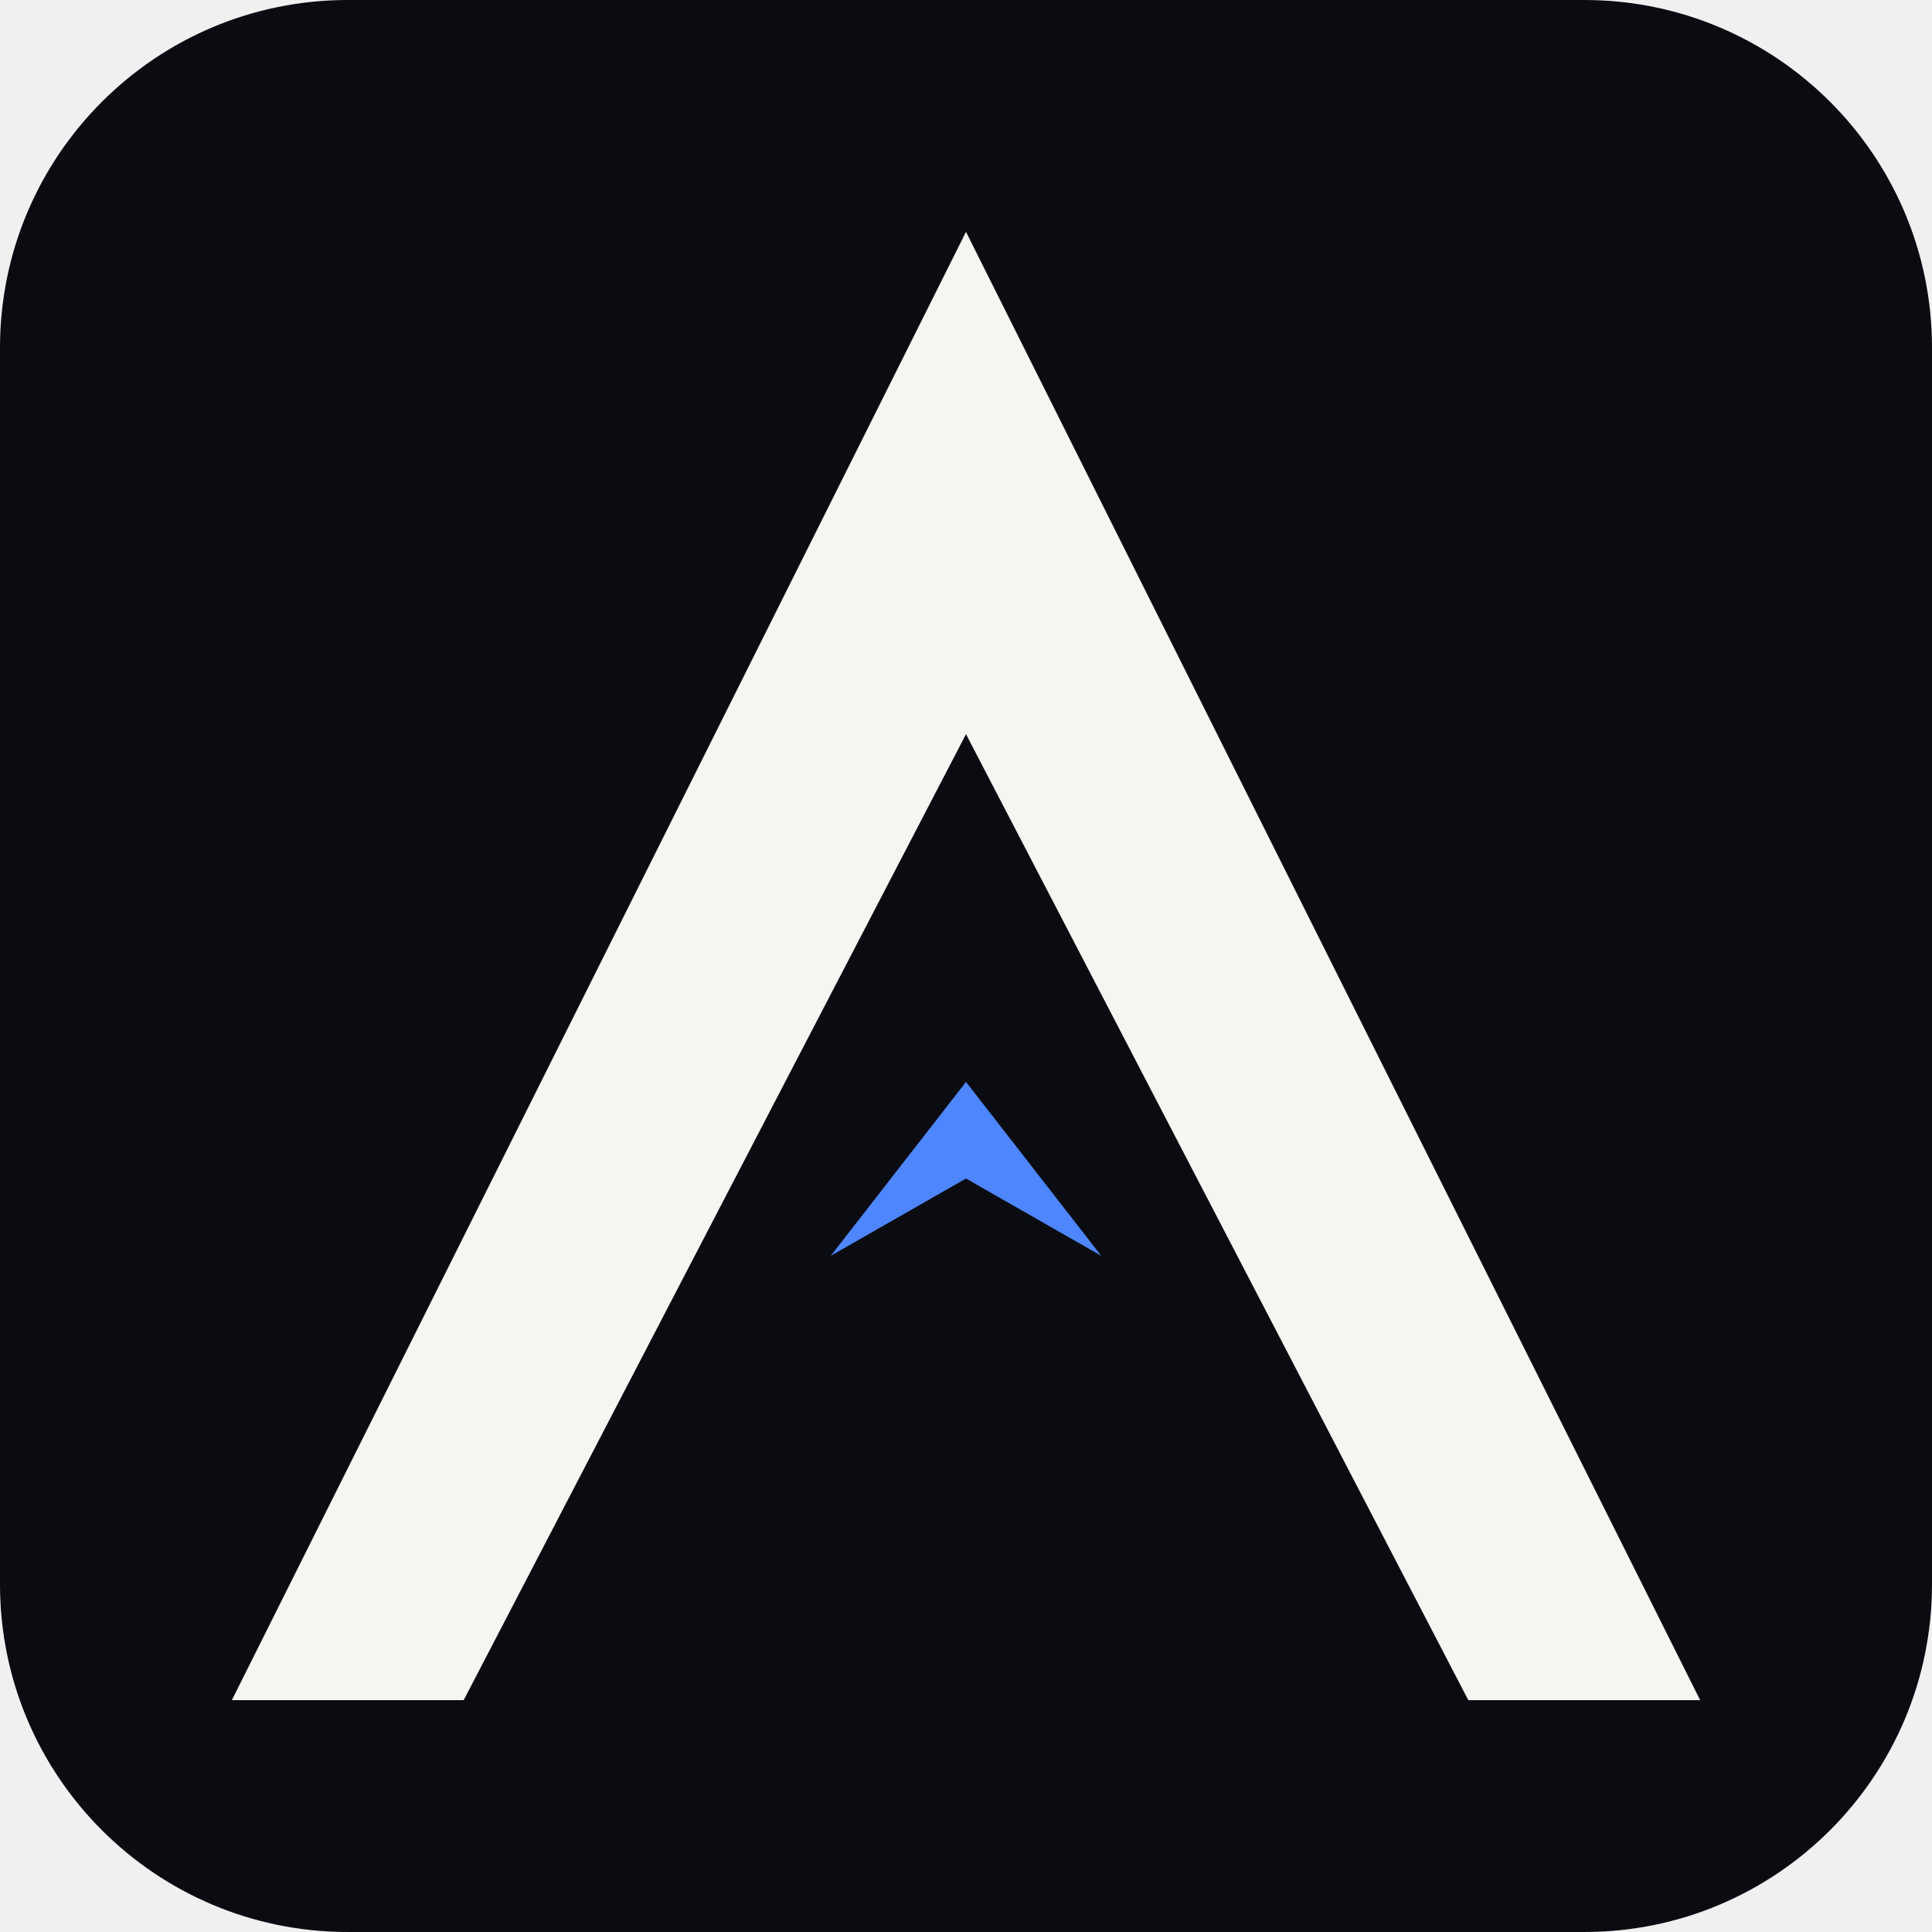
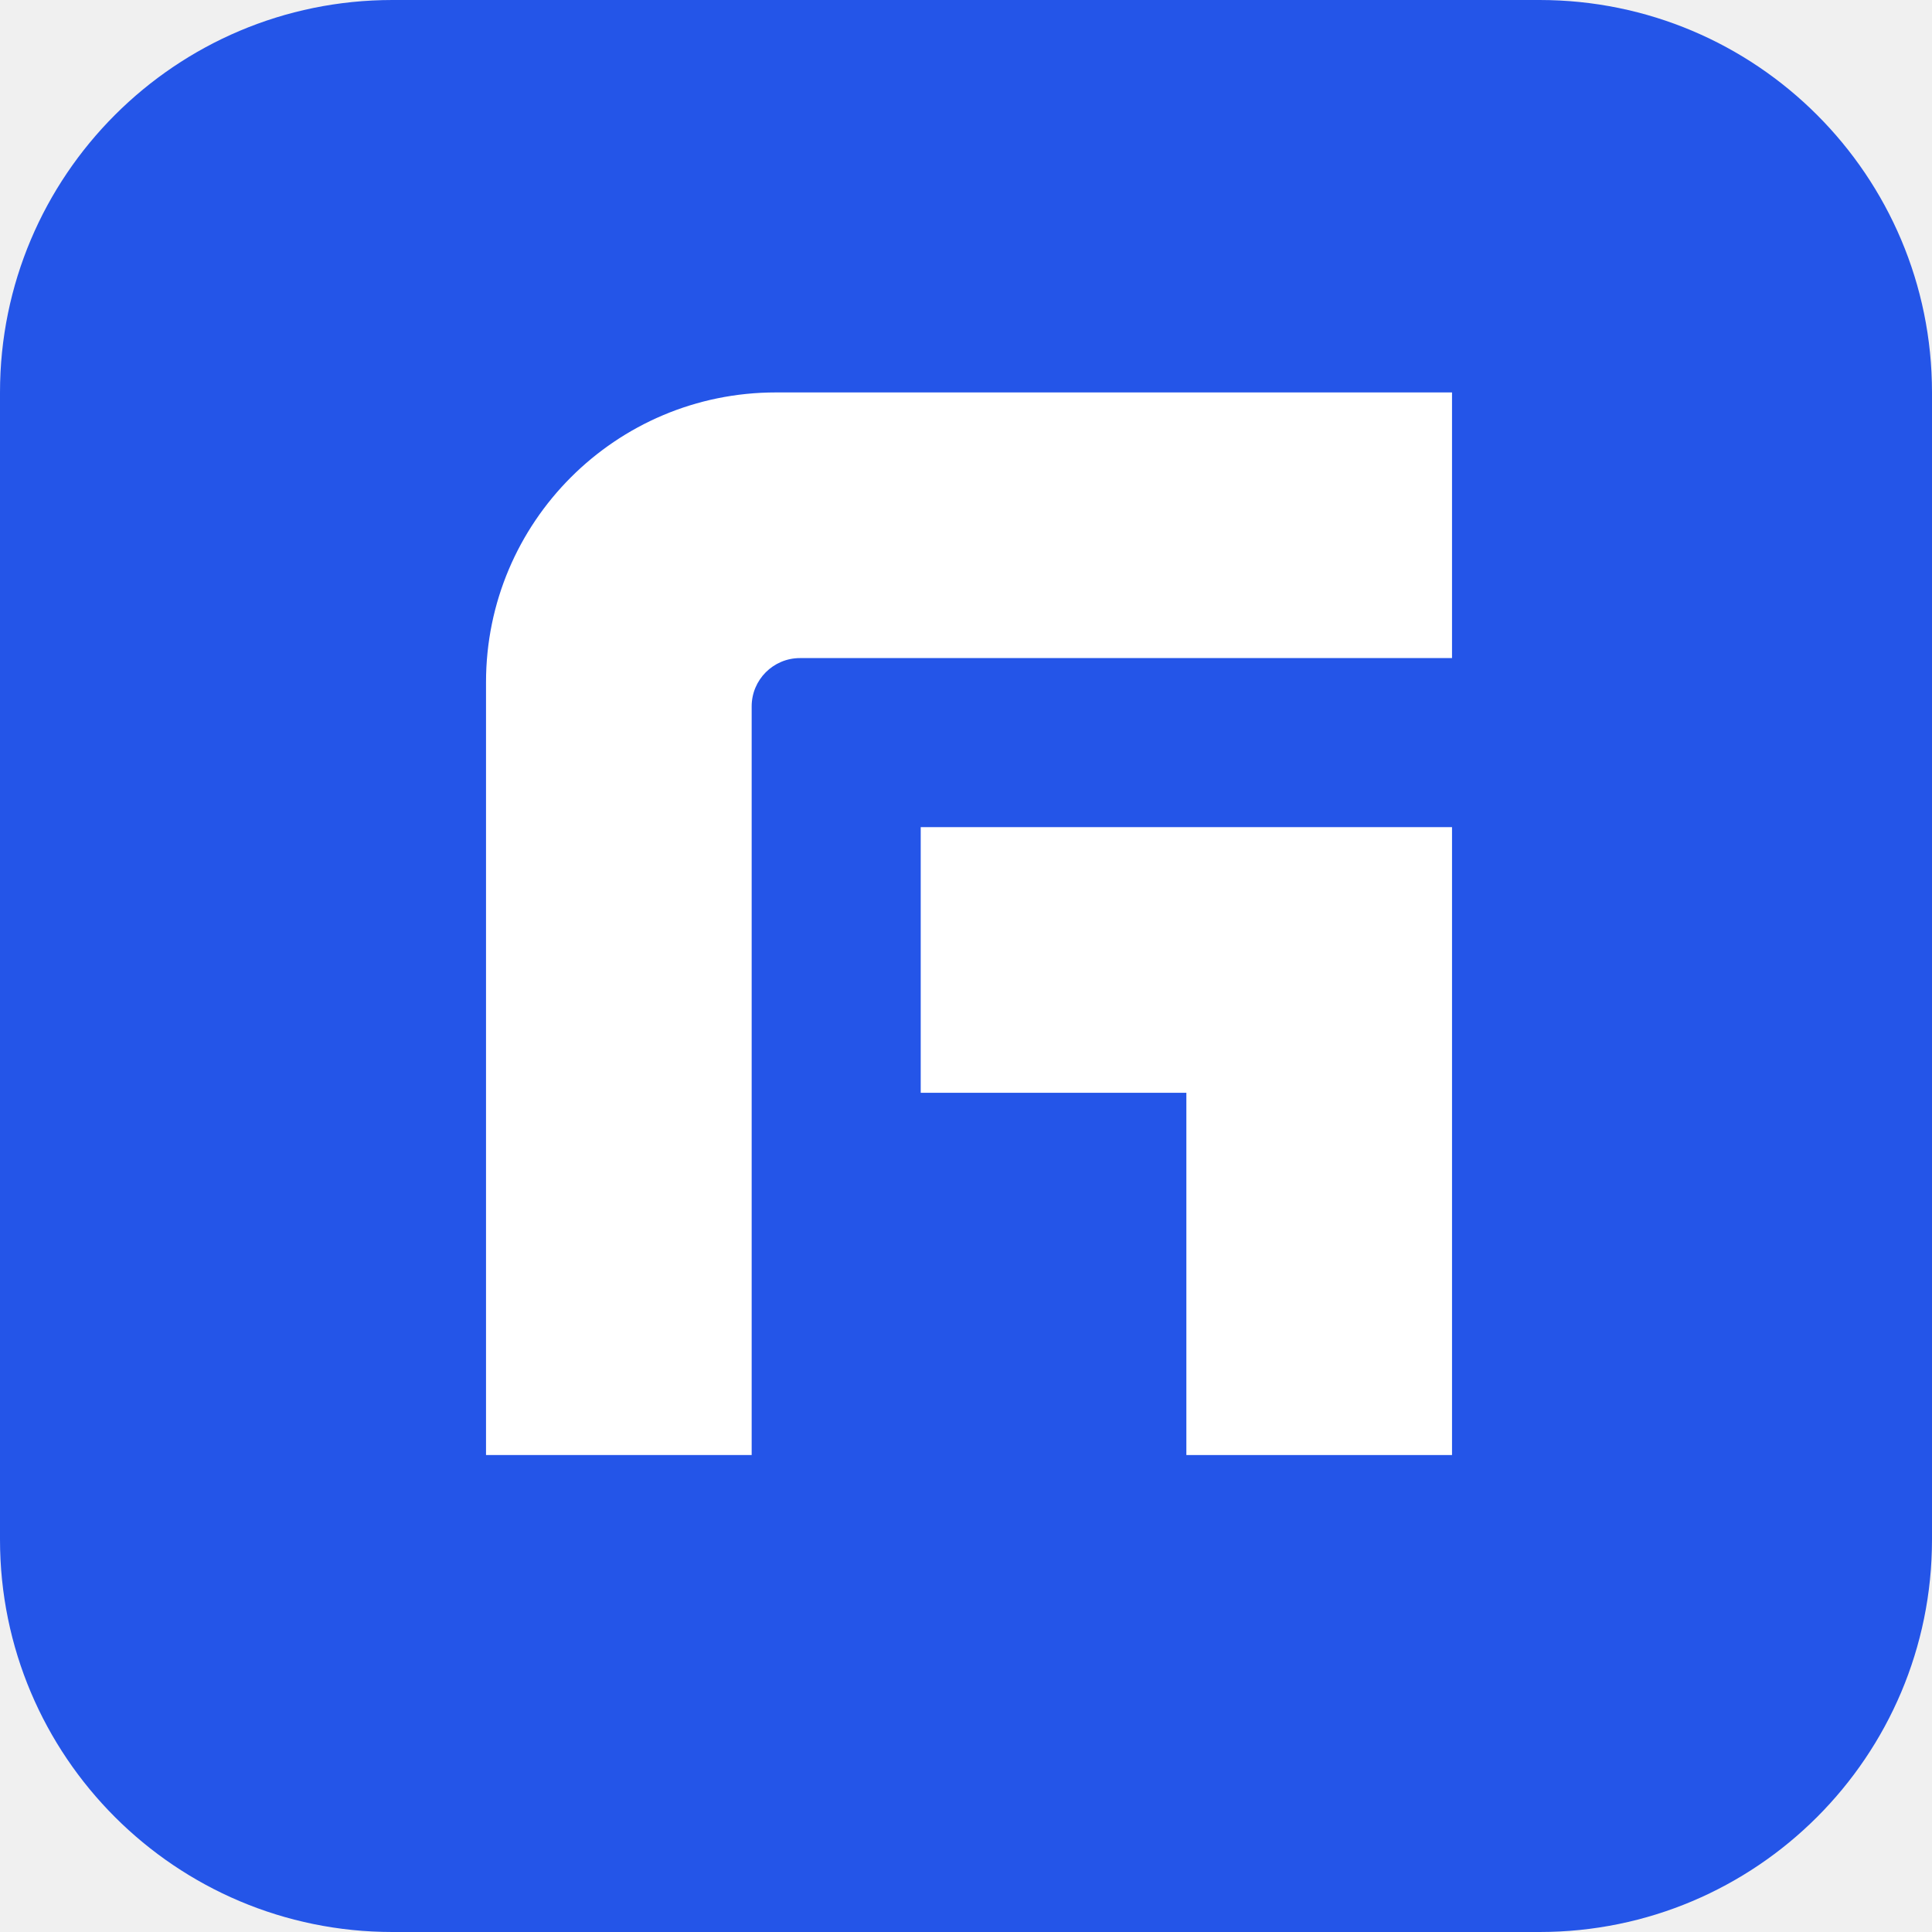
- <svg xmlns="http://www.w3.org/2000/svg" viewBox="0 0 100 100" fill="none">
-   <rect width="100" height="100" rx="18" fill="#0a0c12" />
-   <path d="M50 12L88 88H76L50 38L24 88H12L50 12Z" fill="#f6f5f1" />
-   <path d="M43 65L50 56L57 65L50 61L43 65Z" fill="#4e86ff" />
+ <svg xmlns="http://www.w3.org/2000/svg" viewBox="0 0 256 256" role="img">
+   <rect width="256" height="256" rx="52" fill="#2455E8" />
+   <g transform="translate(26 20) scale(.8)">
+     <path fill="#FFFFFF" d="M48 216V88A48 48 0 0 1 96 40H208V84H100A8 8 0 0 0 92 92V216Z" />
+     <path fill="#FFFFFF" d="M120 112H208V216H164V156H120Z" />
+   </g>
</svg>
